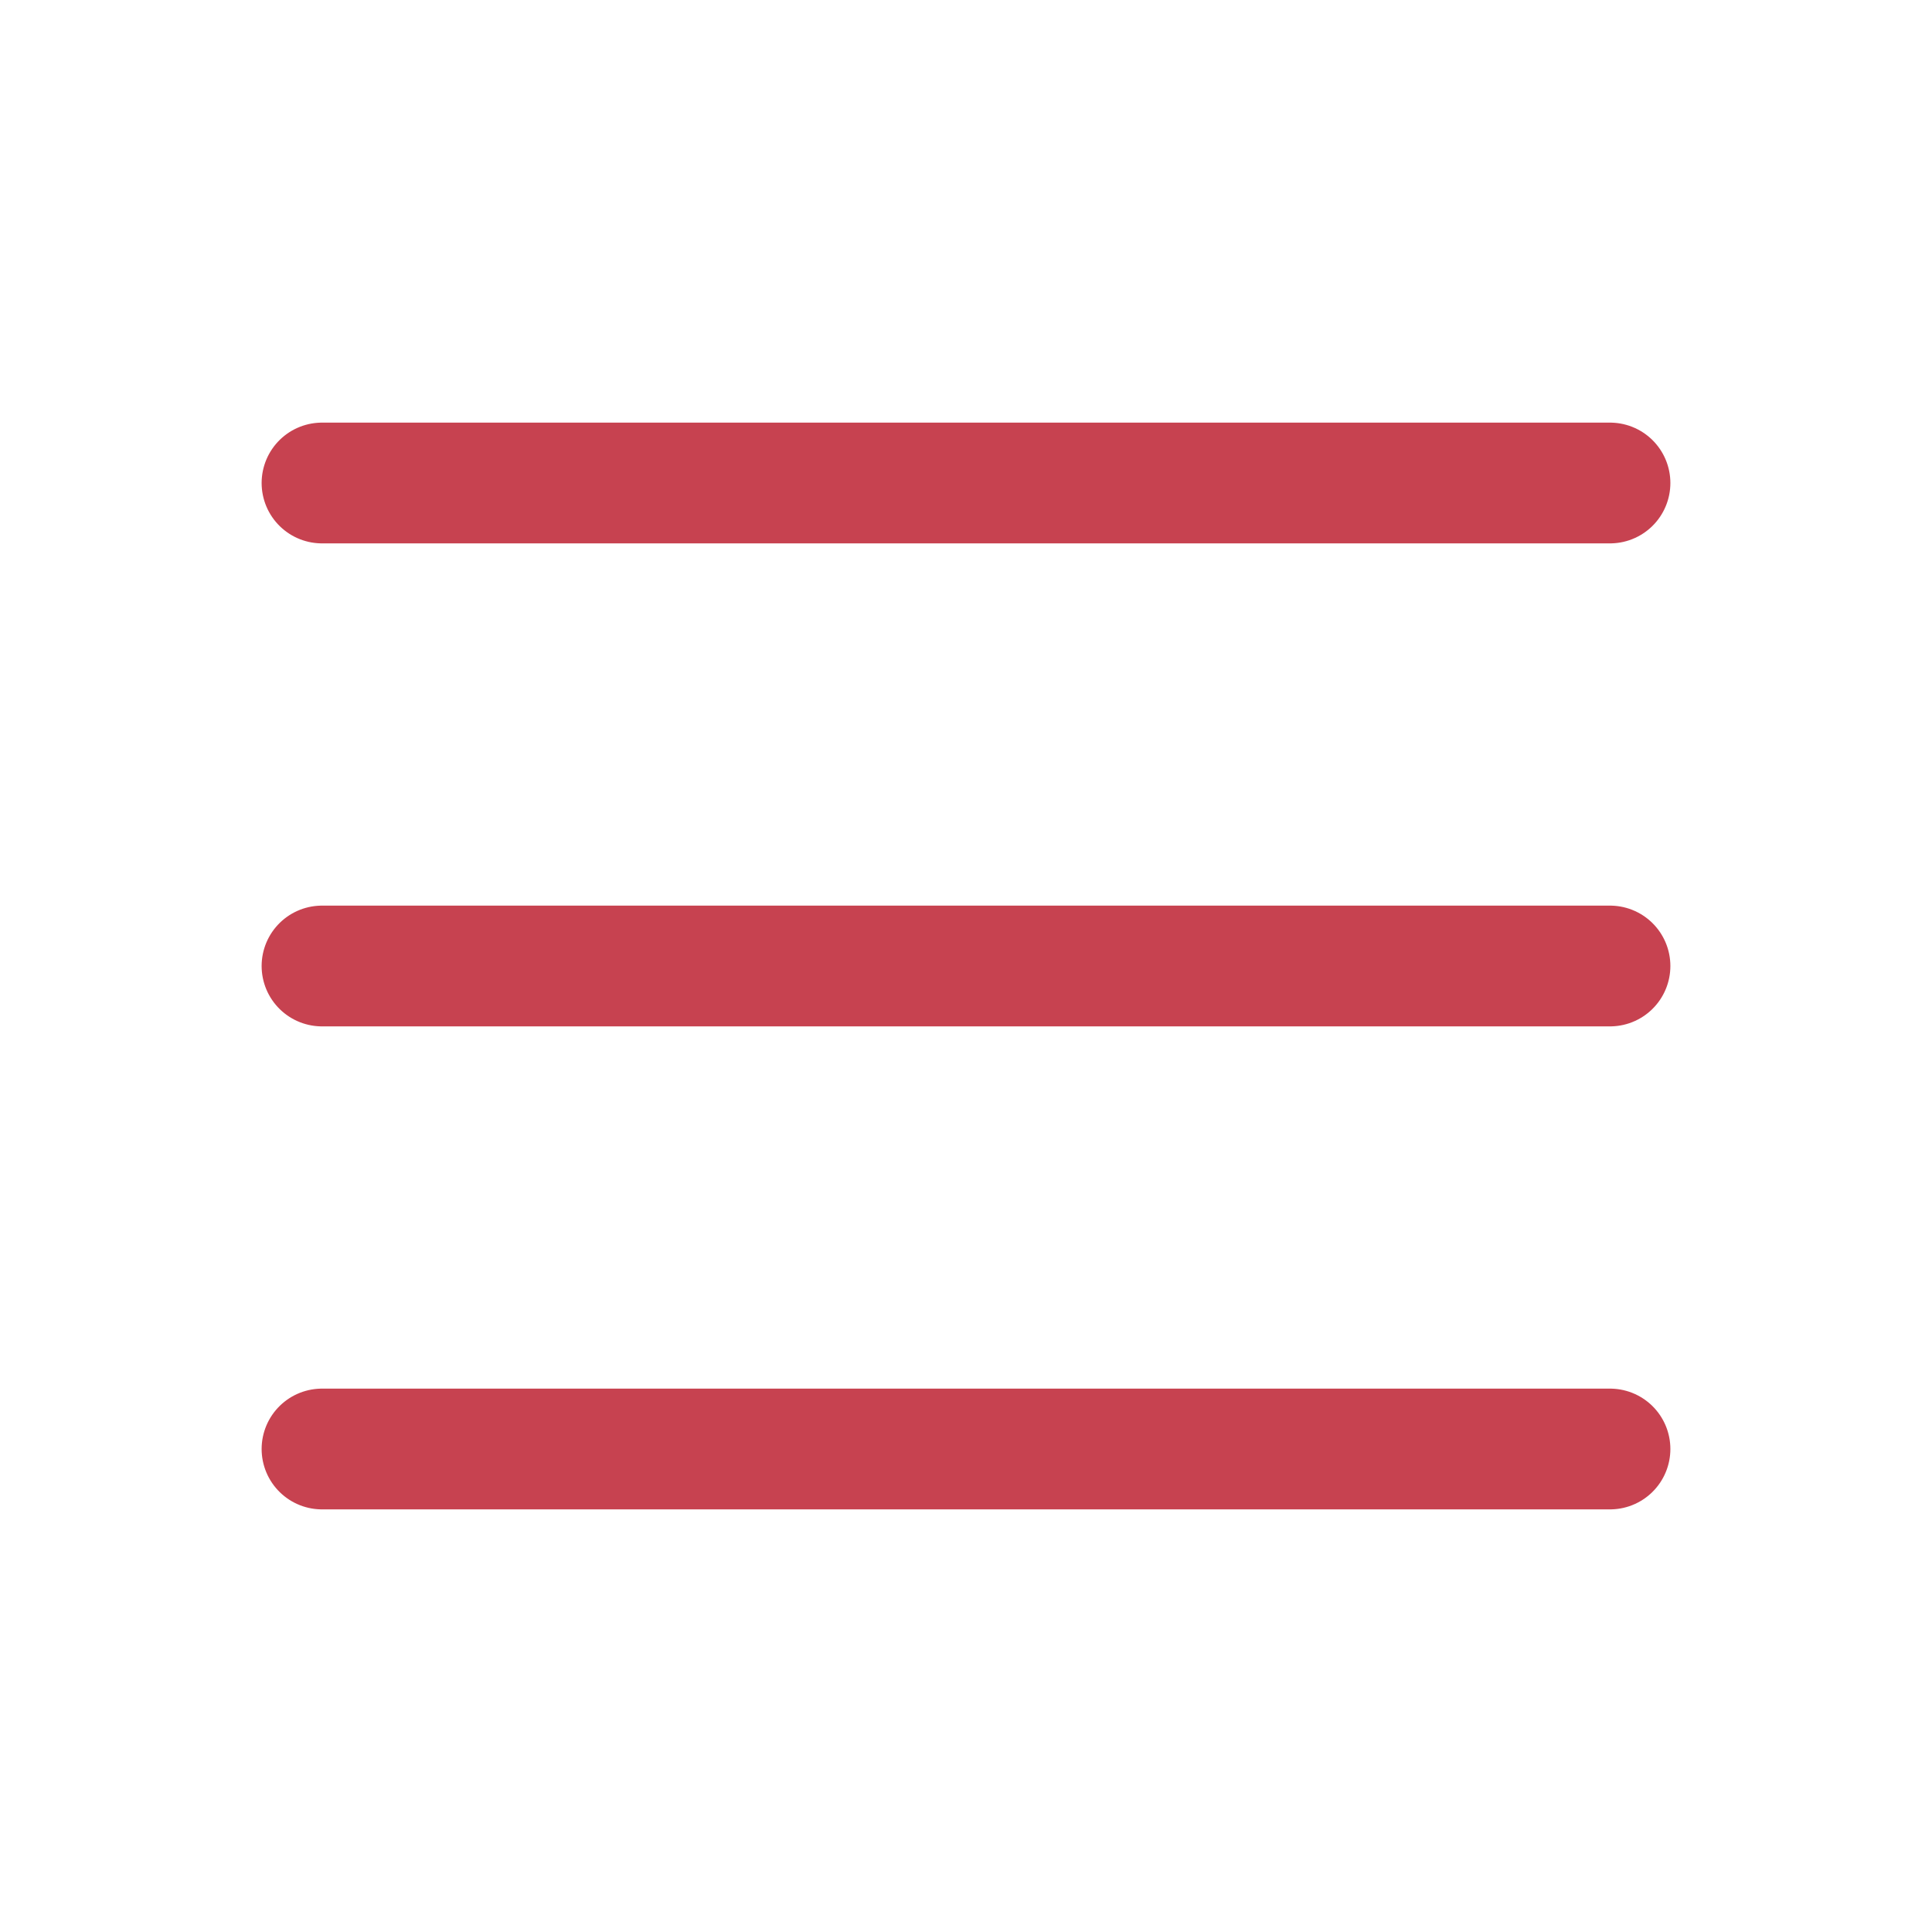
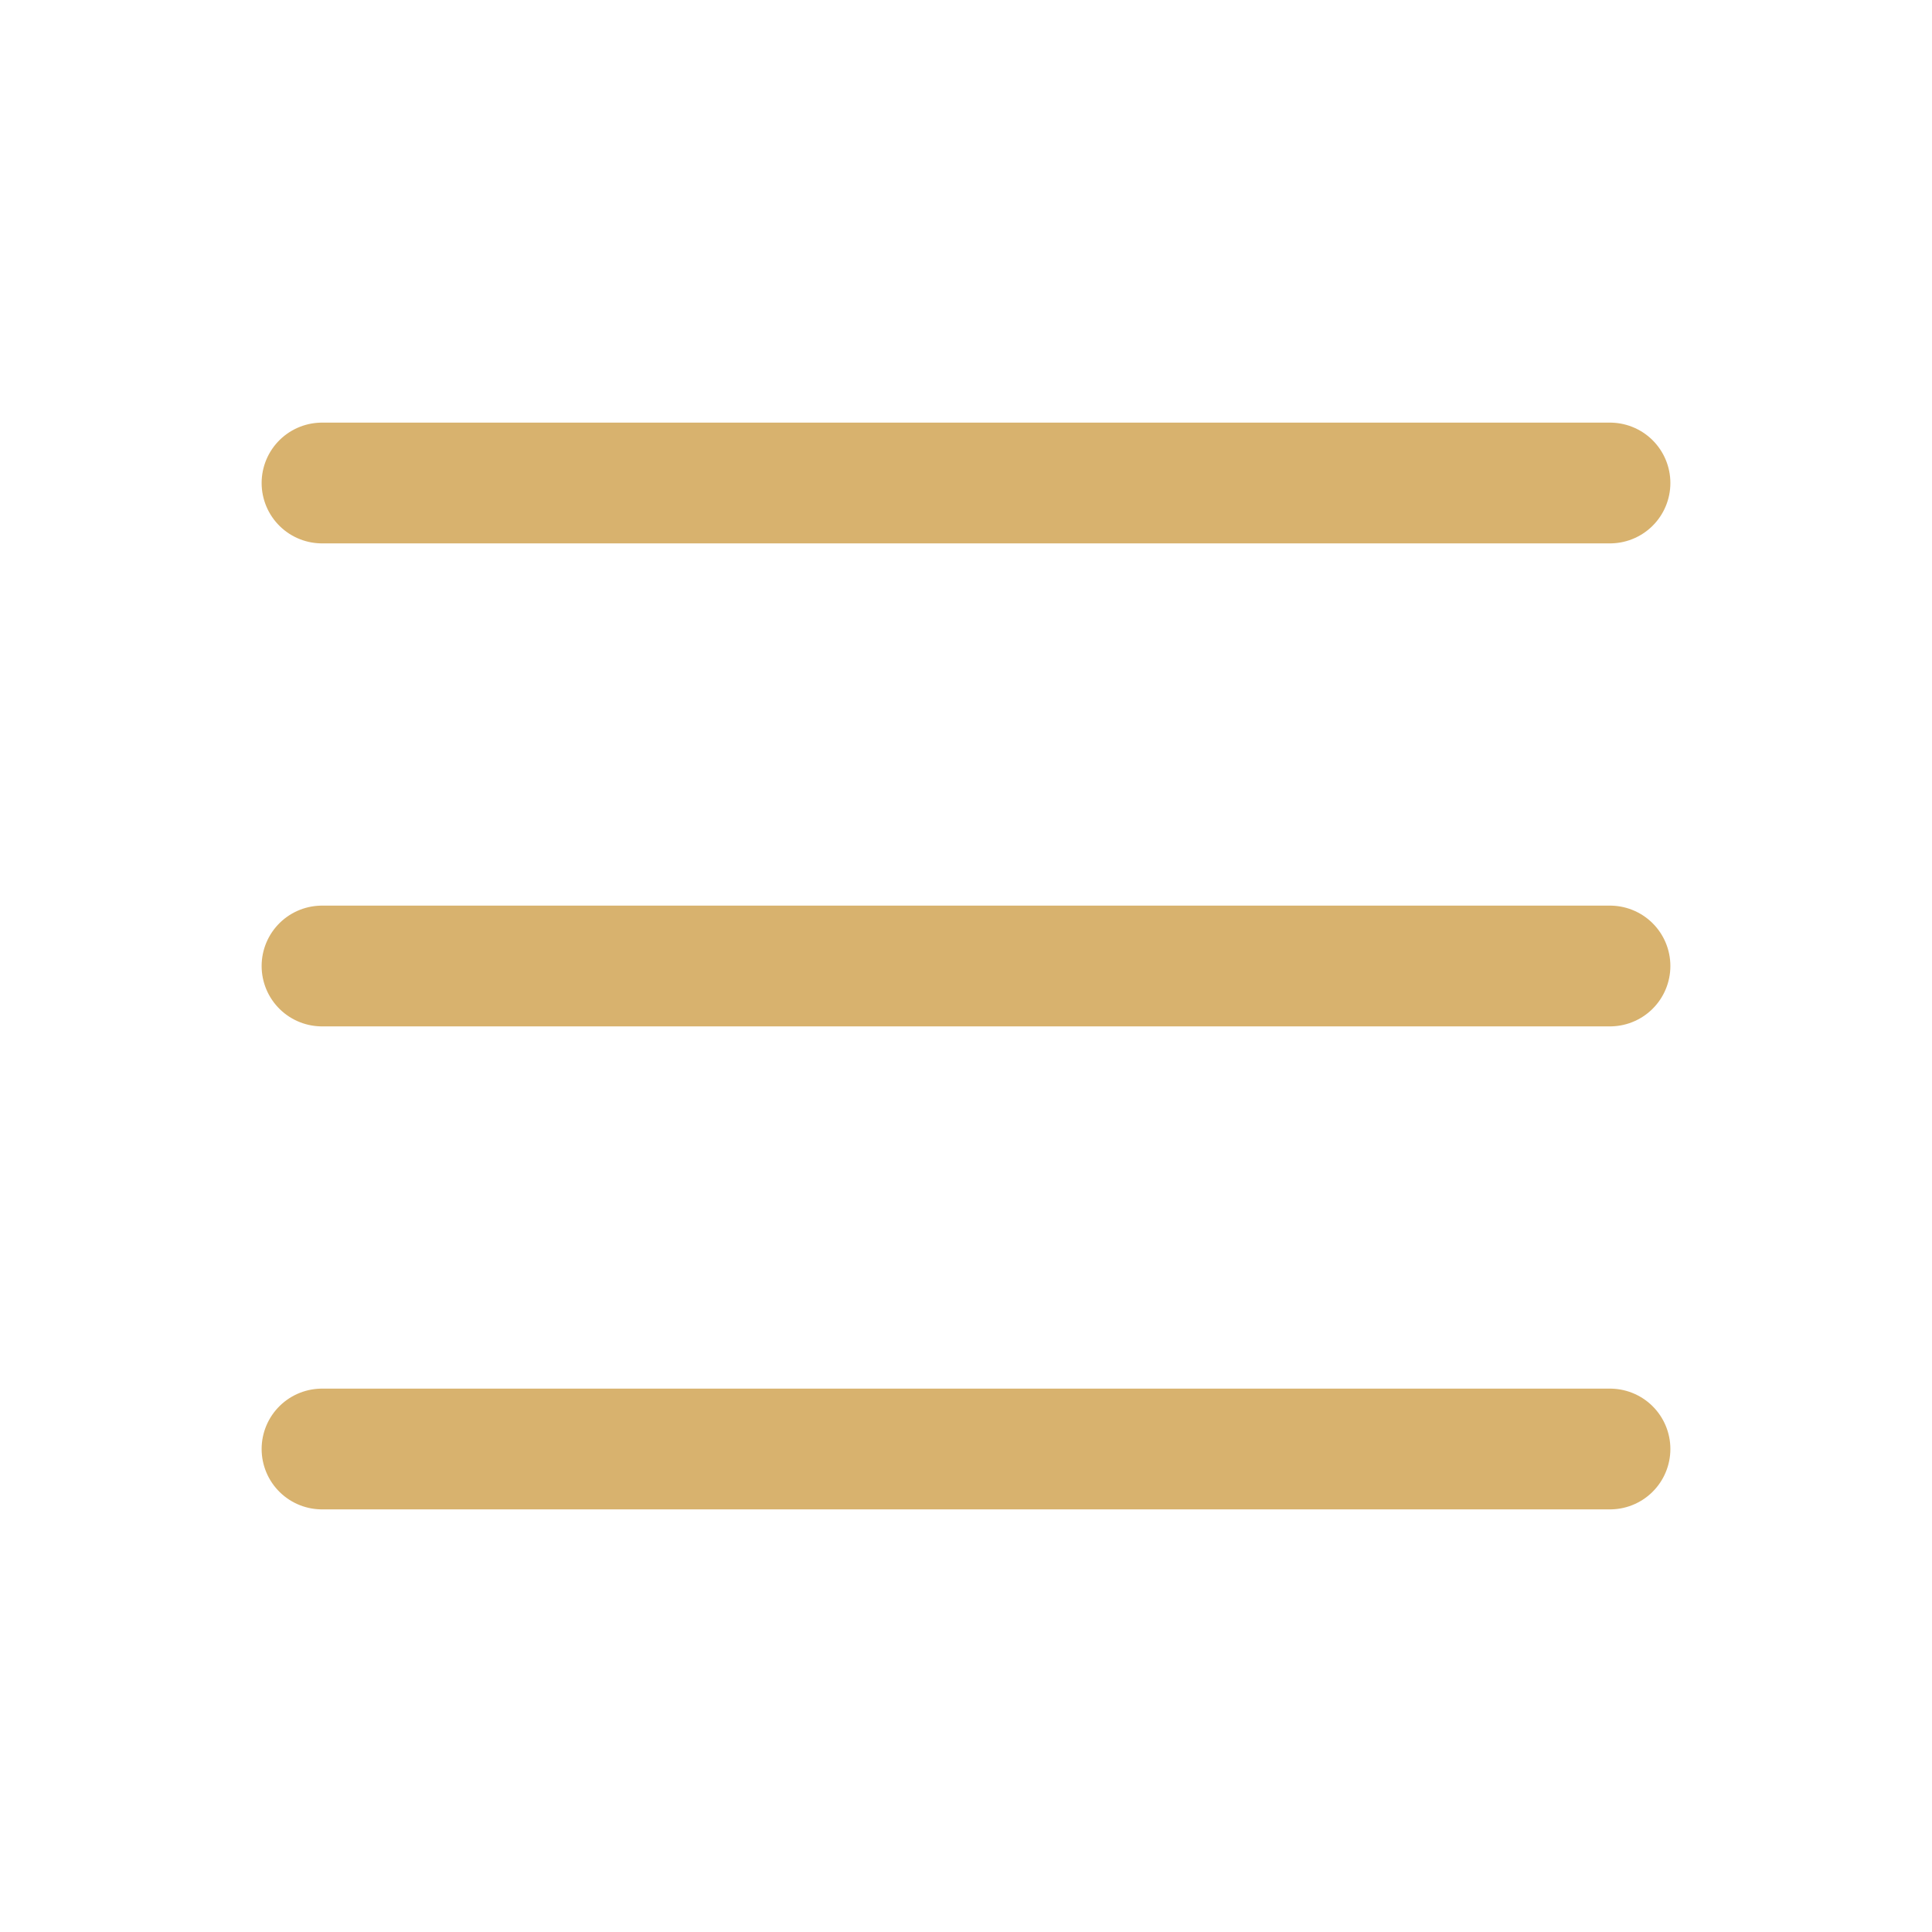
- <svg xmlns="http://www.w3.org/2000/svg" width="24" height="24" viewBox="0 0 24 24" fill="none" stroke="#c74250" stroke-width="1.5" stroke-linecap="round" stroke-linejoin="round" class="lucide lucide-menu">
+ <svg xmlns="http://www.w3.org/2000/svg" width="24" height="24" viewBox="0 0 24 24" fill="none" stroke="#D8B26E" stroke-width="1.5" stroke-linecap="round" stroke-linejoin="round" class="lucide lucide-menu">
  <line x1="4" x2="20" y1="12" y2="12" />
  <line x1="4" x2="20" y1="6" y2="6" />
  <line x1="4" x2="20" y1="18" y2="18" />
</svg>
